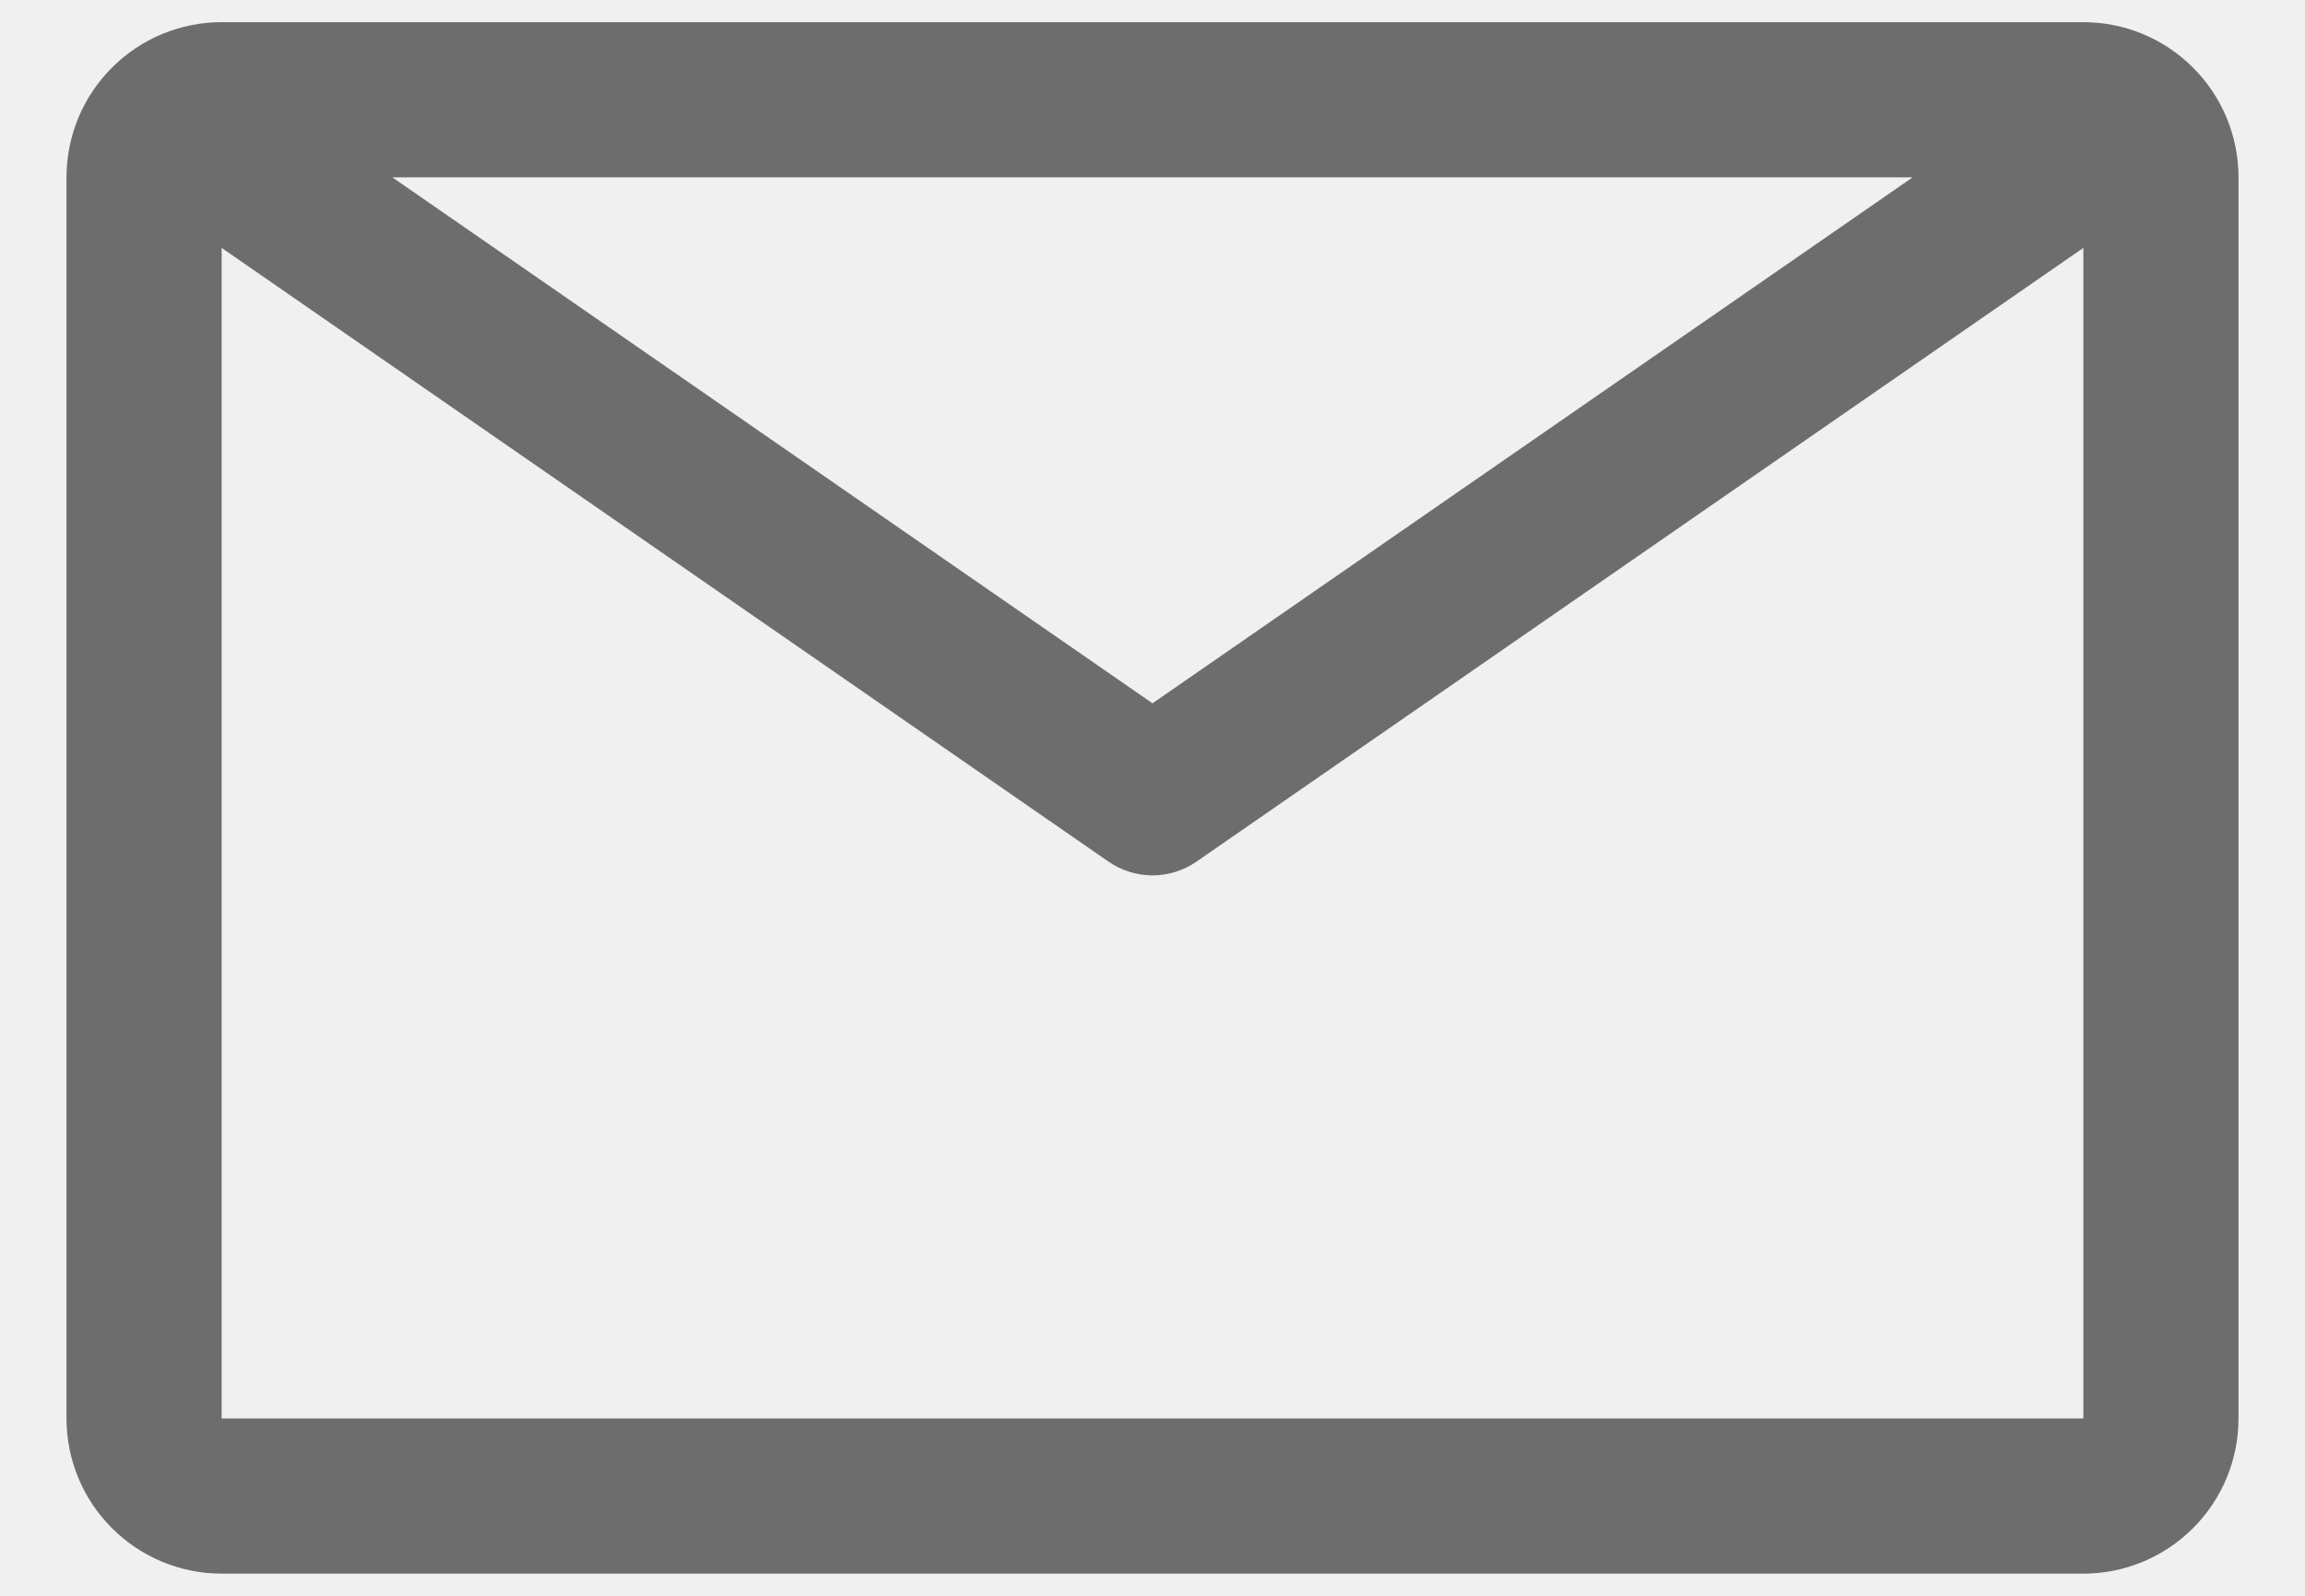
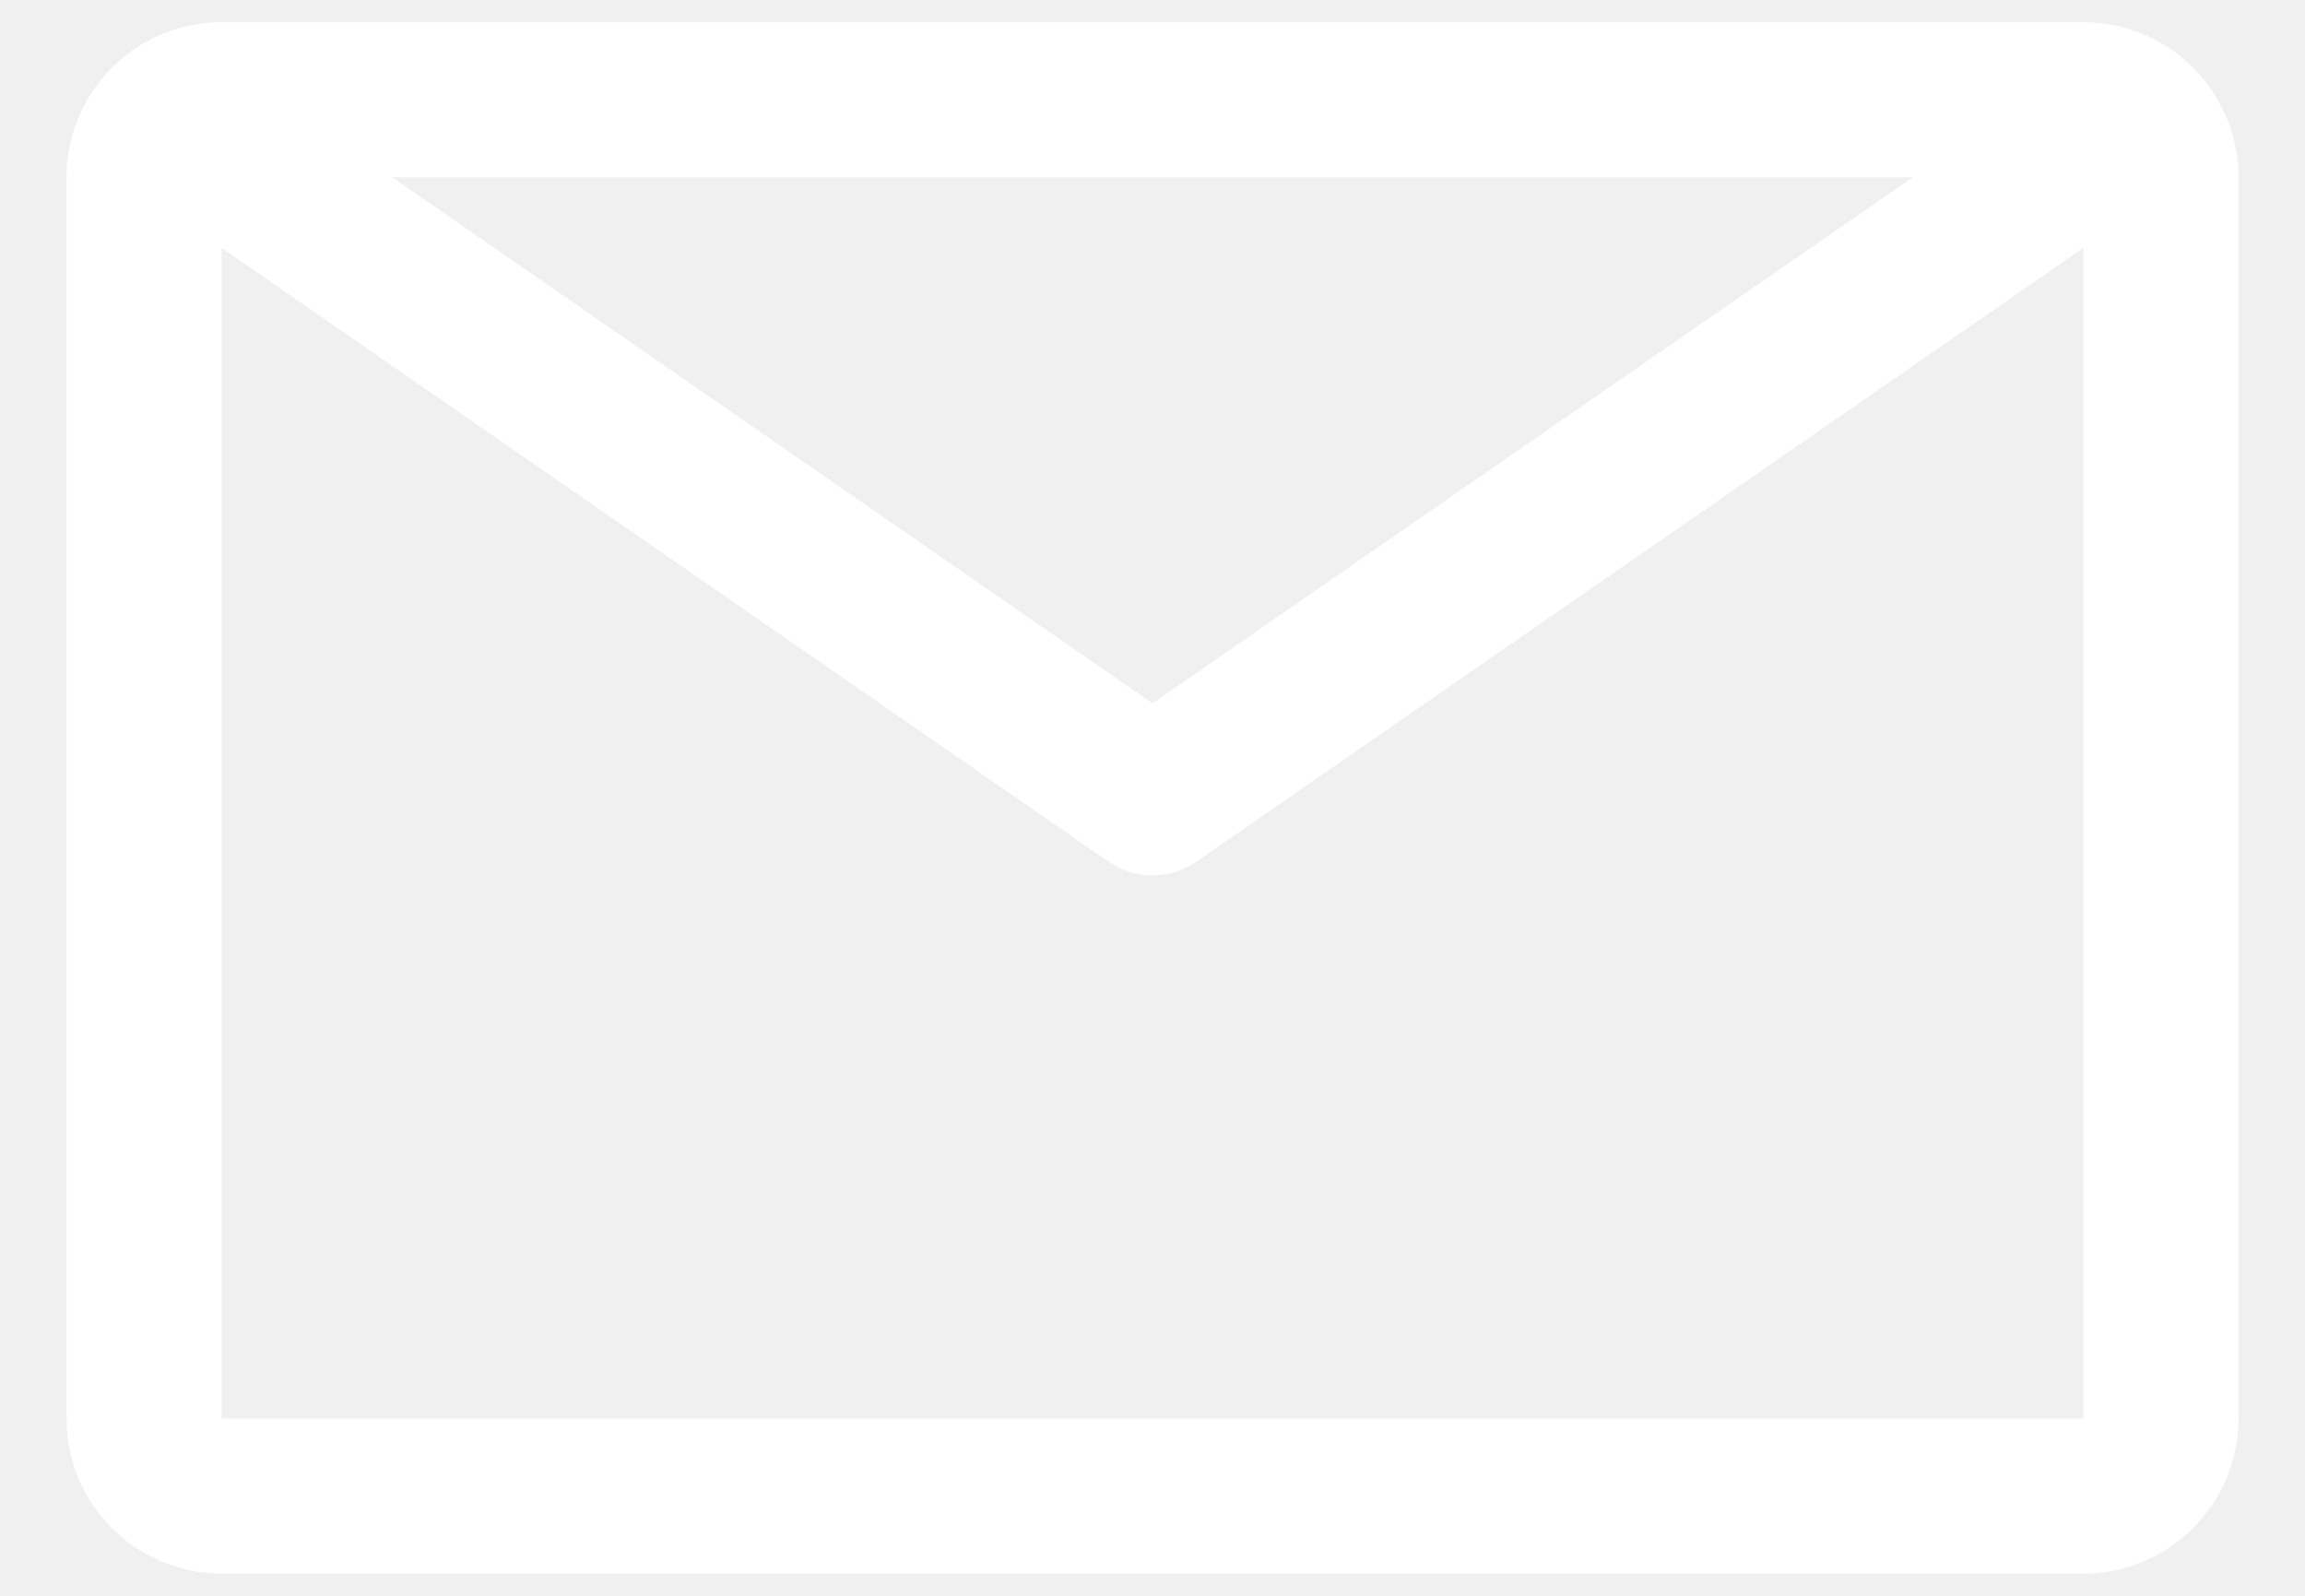
<svg xmlns="http://www.w3.org/2000/svg" width="26" height="18" viewBox="0 0 26 18" fill="none">
-   <path d="M23.5 0.25H2.5C2.036 0.25 1.591 0.434 1.263 0.763C0.934 1.091 0.75 1.536 0.75 2V16C0.75 16.464 0.934 16.909 1.263 17.237C1.591 17.566 2.036 17.75 2.5 17.75H23.5C23.964 17.75 24.409 17.566 24.737 17.237C25.066 16.909 25.25 16.464 25.25 16V2C25.25 1.536 25.066 1.091 24.737 0.763C24.409 0.434 23.964 0.25 23.5 0.25ZM21.575 2L13 7.933L4.425 2H21.575ZM2.5 16V2.796L12.501 9.717C12.648 9.819 12.822 9.874 13 9.874C13.178 9.874 13.352 9.819 13.499 9.717L23.5 2.796V16H2.5Z" fill="#6D6D6D" />
+   <path d="M23.5 0.25H2.5C2.036 0.25 1.591 0.434 1.263 0.763C0.934 1.091 0.75 1.536 0.75 2V16C0.75 16.464 0.934 16.909 1.263 17.237C1.591 17.566 2.036 17.75 2.5 17.75H23.5C23.964 17.75 24.409 17.566 24.737 17.237C25.066 16.909 25.25 16.464 25.25 16V2C25.25 1.536 25.066 1.091 24.737 0.763C24.409 0.434 23.964 0.25 23.5 0.25ZM21.575 2L13 7.933L4.425 2H21.575ZM2.5 16V2.796L12.501 9.717C12.648 9.819 12.822 9.874 13 9.874C13.178 9.874 13.352 9.819 13.499 9.717L23.5 2.796V16H2.5Z" fill="white" />
</svg>
